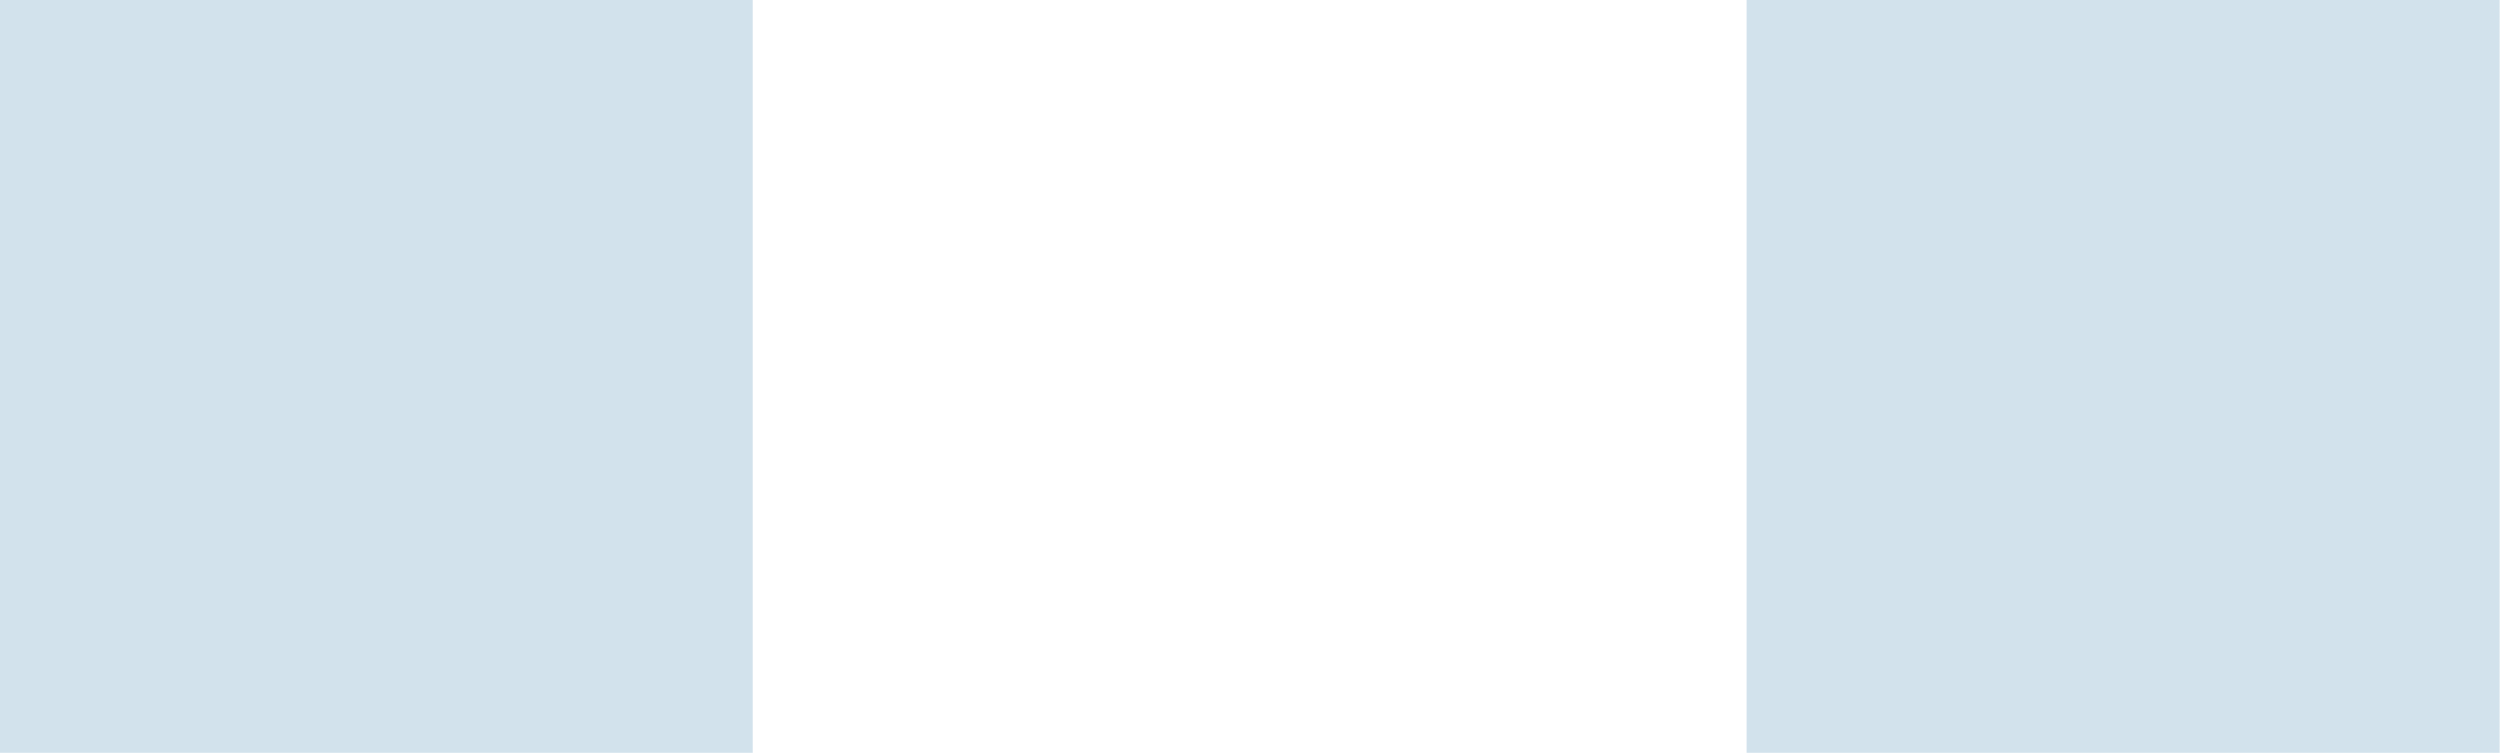
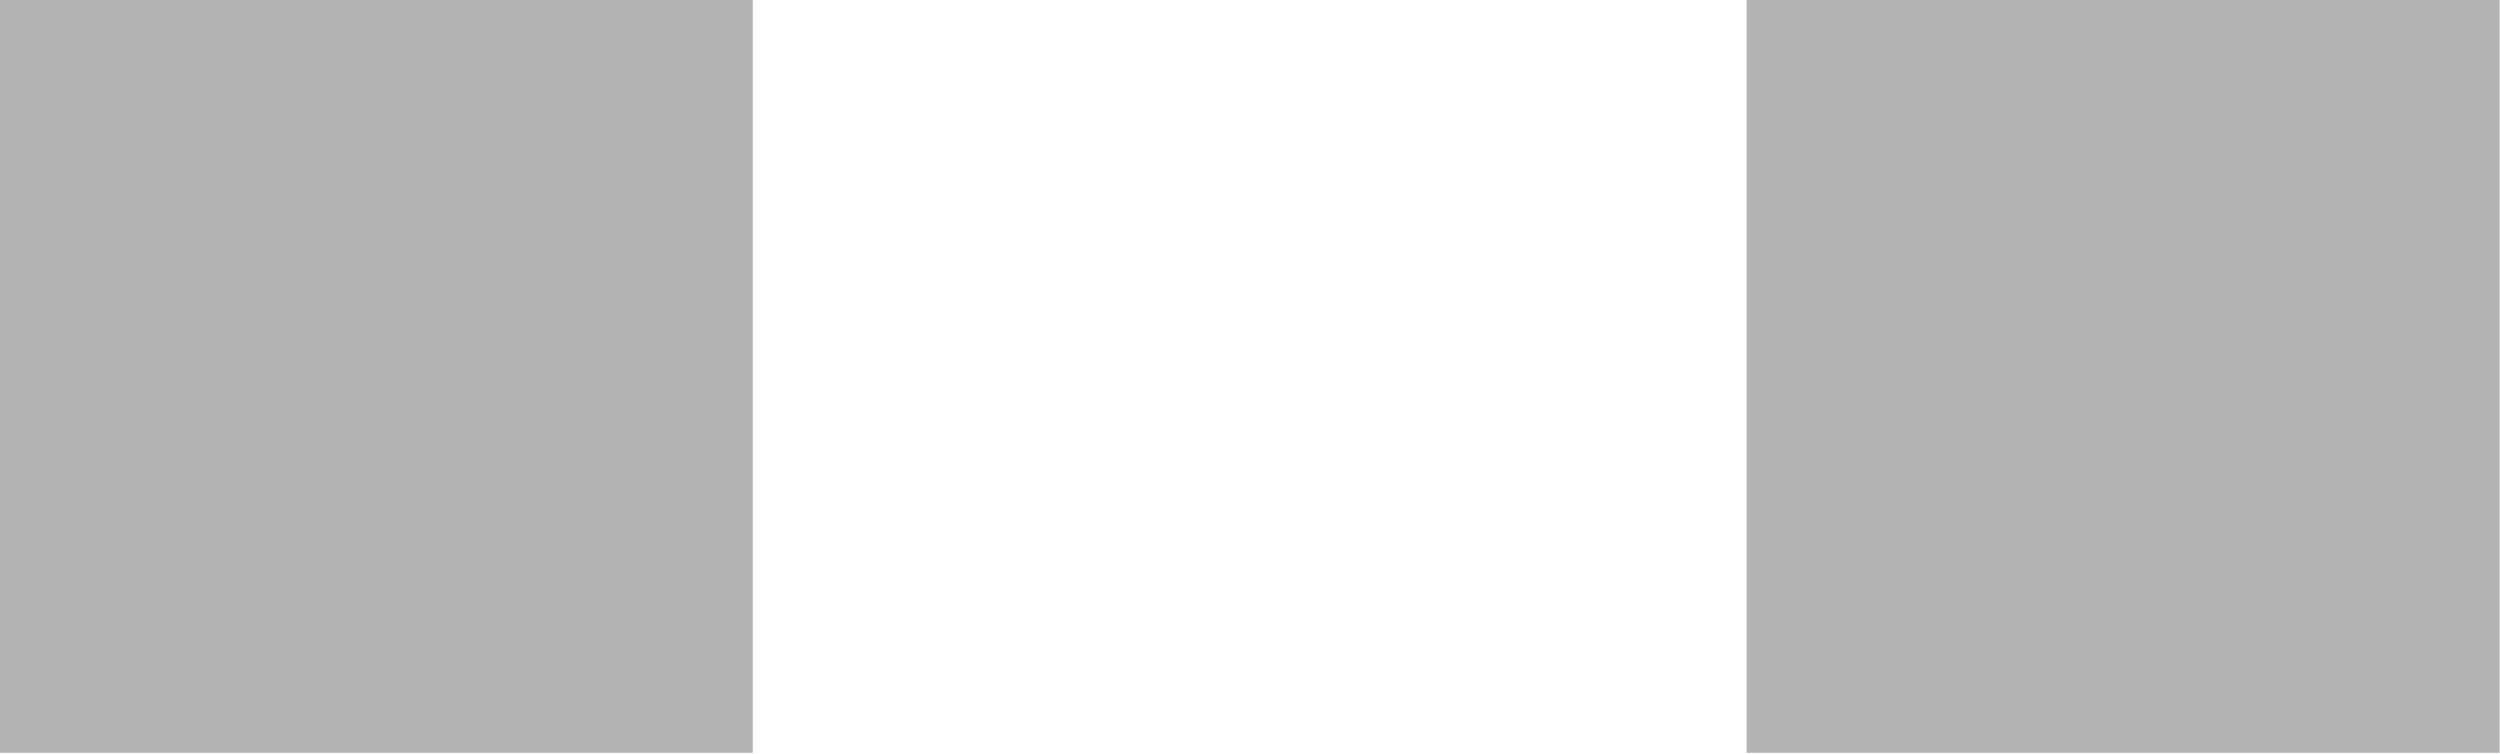
<svg xmlns="http://www.w3.org/2000/svg" xmlns:xlink="http://www.w3.org/1999/xlink" width="3.32" height="1" viewBox="0 0 3.32 1" version="1.1" id="svg831">
  <defs id="defs825" />
  <style id="current-color-scheme" type="text/css">
      .ColorScheme-Text {
      }
      .ColorScheme-Background{
      }
      .ColorScheme-Highlight{
      }
      .ColorScheme-ViewText {
      }
      .ColorScheme-ViewBackground{
      }
      .ColorScheme-ViewHover {
      }
      .ColorScheme-ViewFocus{
      }
      .ColorScheme-ButtonText {
      }
      .ColorScheme-ButtonBackground{
      }
      .ColorScheme-ButtonHover {
      }
      .ColorScheme-ButtonFocus{
      }
  </style>
  <g id="layer1" transform="translate(-109.4714,-493.4893)">
-     <rect y="493.489" x="109.471" height="1" width="1" id="vertical-line" style="fill:#b3cdde;fill-opacity:0.584;stroke:none;stroke-width:2;stroke-linecap:round;stroke-linejoin:round;stroke-miterlimit:4;stroke-dasharray:none;stroke-opacity:1" />
+     <rect y="493.489" x="109.471" height="1" width="1" id="vertical-line" style="fill:#030303;fill-opacity:0.3;stroke:none;stroke-width:2;stroke-linecap:round;stroke-linejoin:round;stroke-miterlimit:4;stroke-dasharray:none;stroke-opacity:1" />
    <use x="0" y="0" xlink:href="#vertical-line" id="horizontal-line" transform="translate(2.319881)" />
  </g>
</svg>
